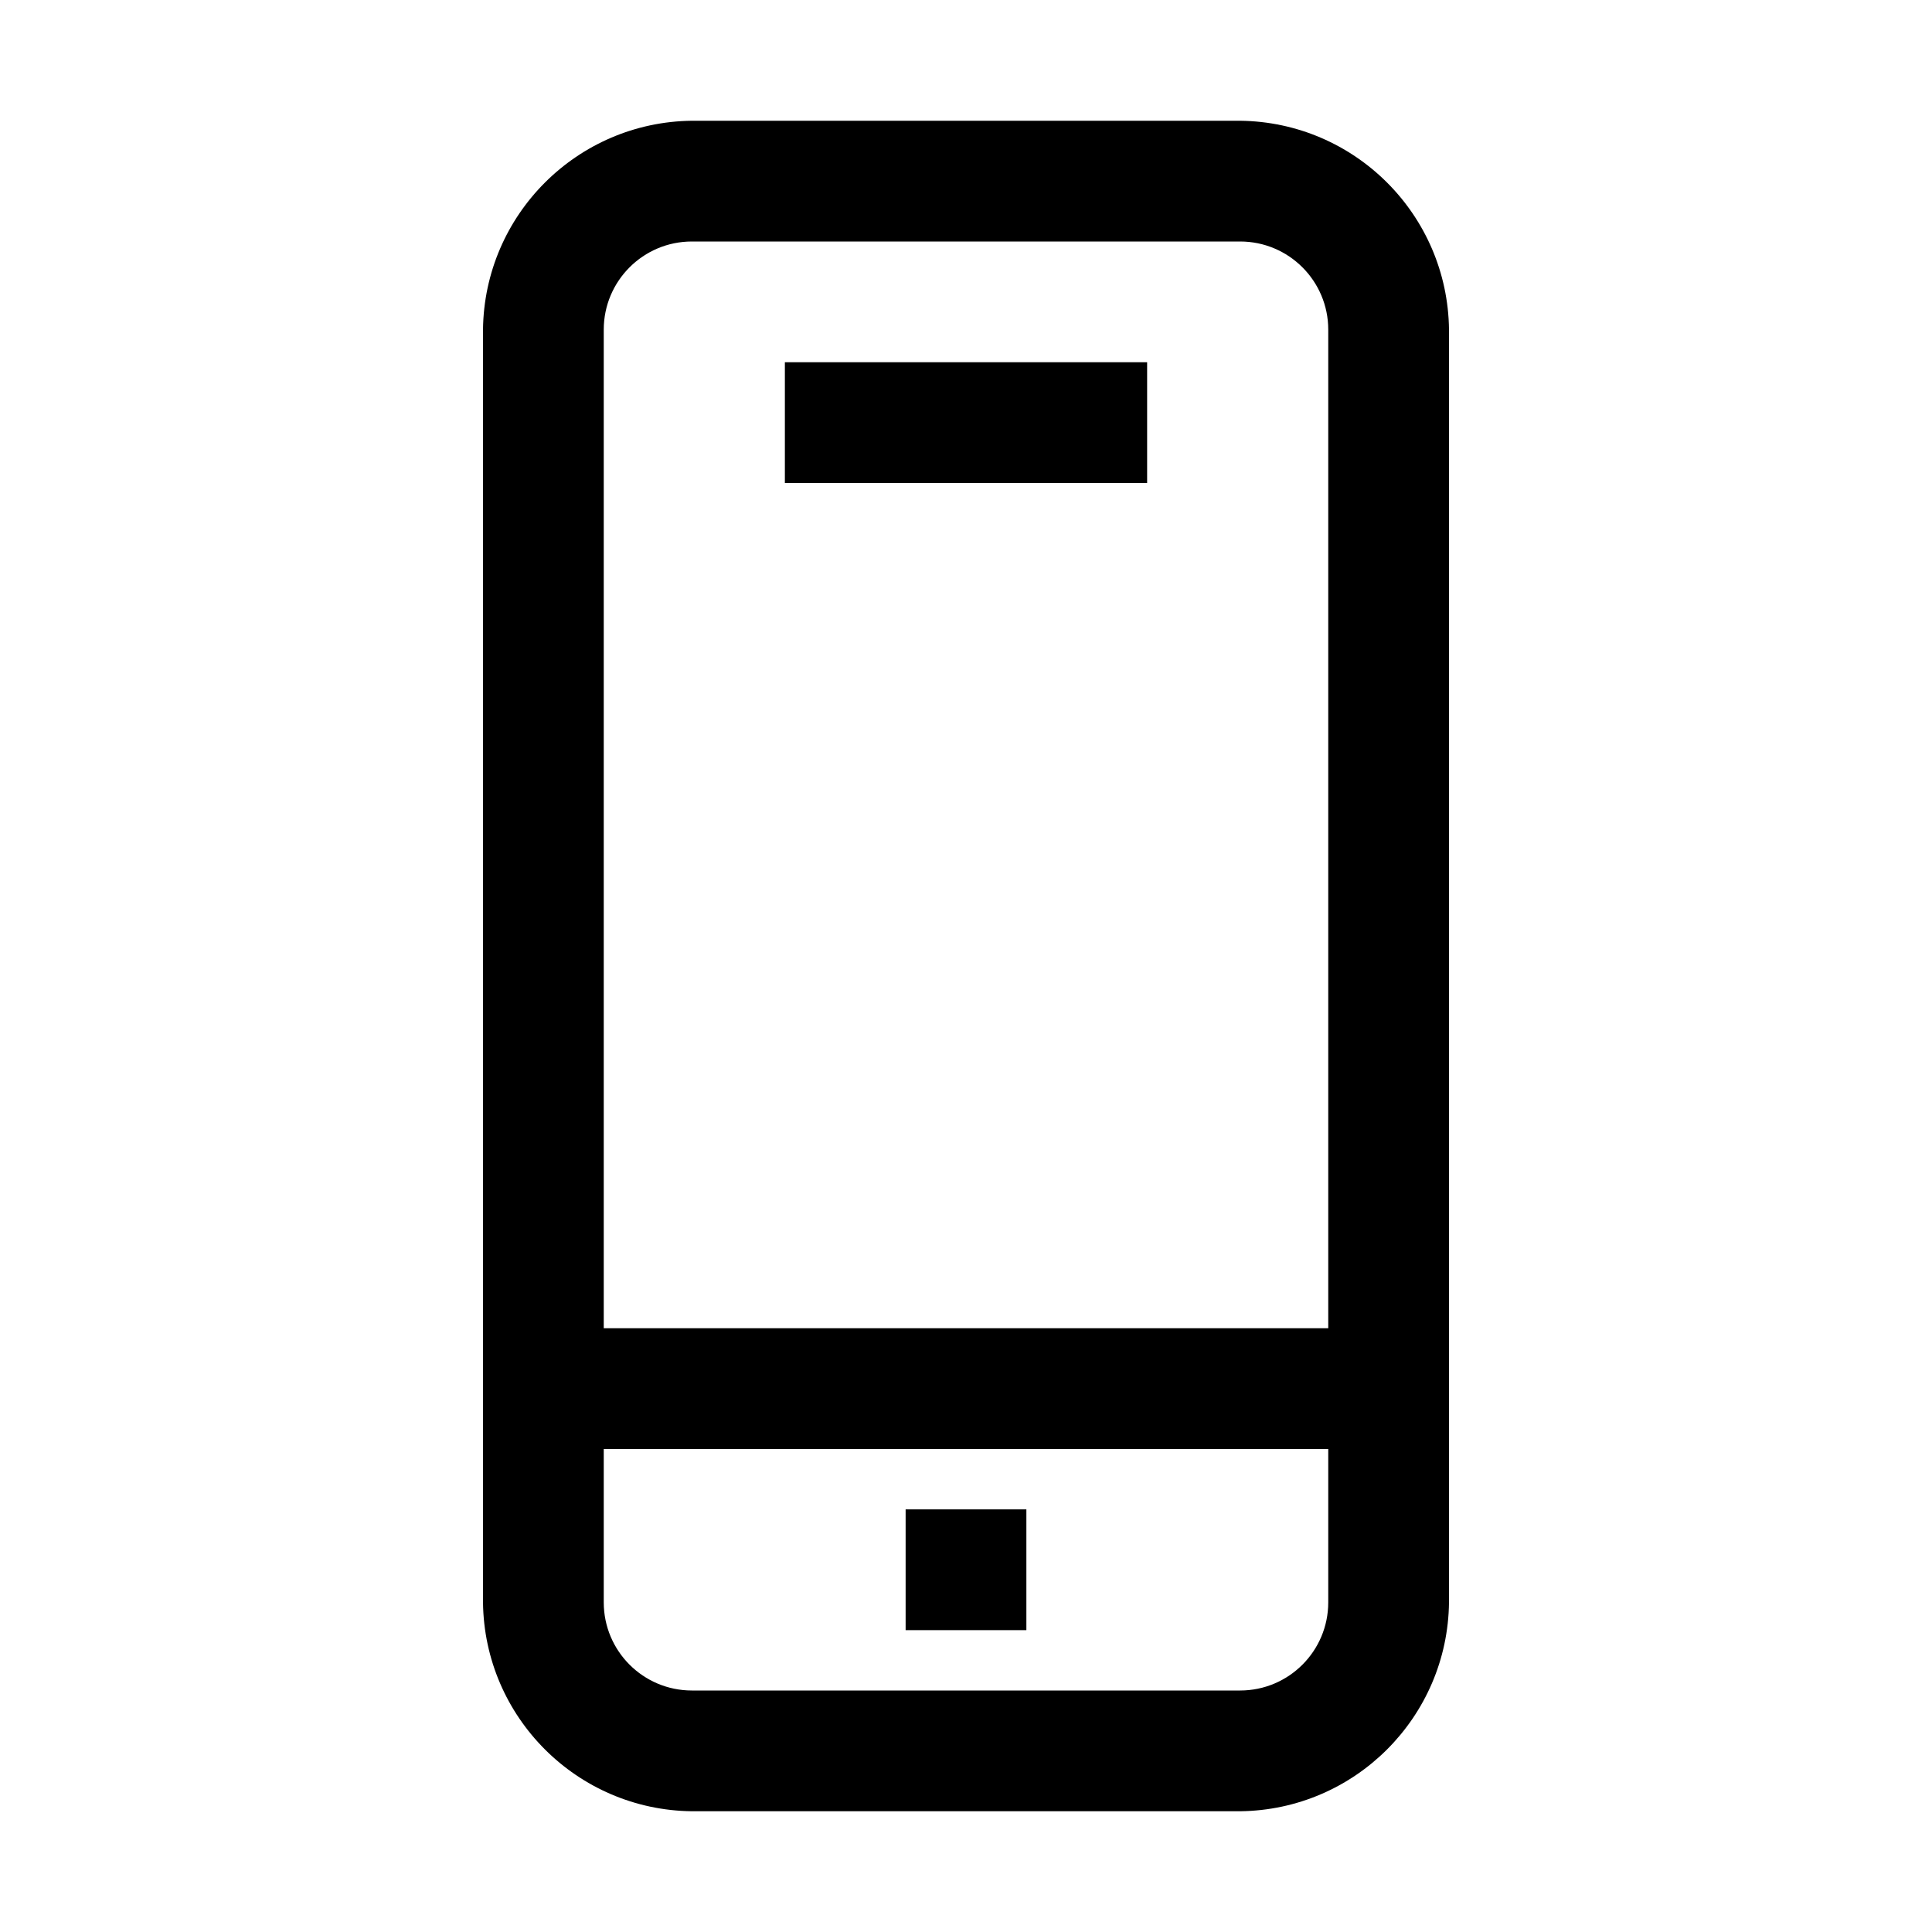
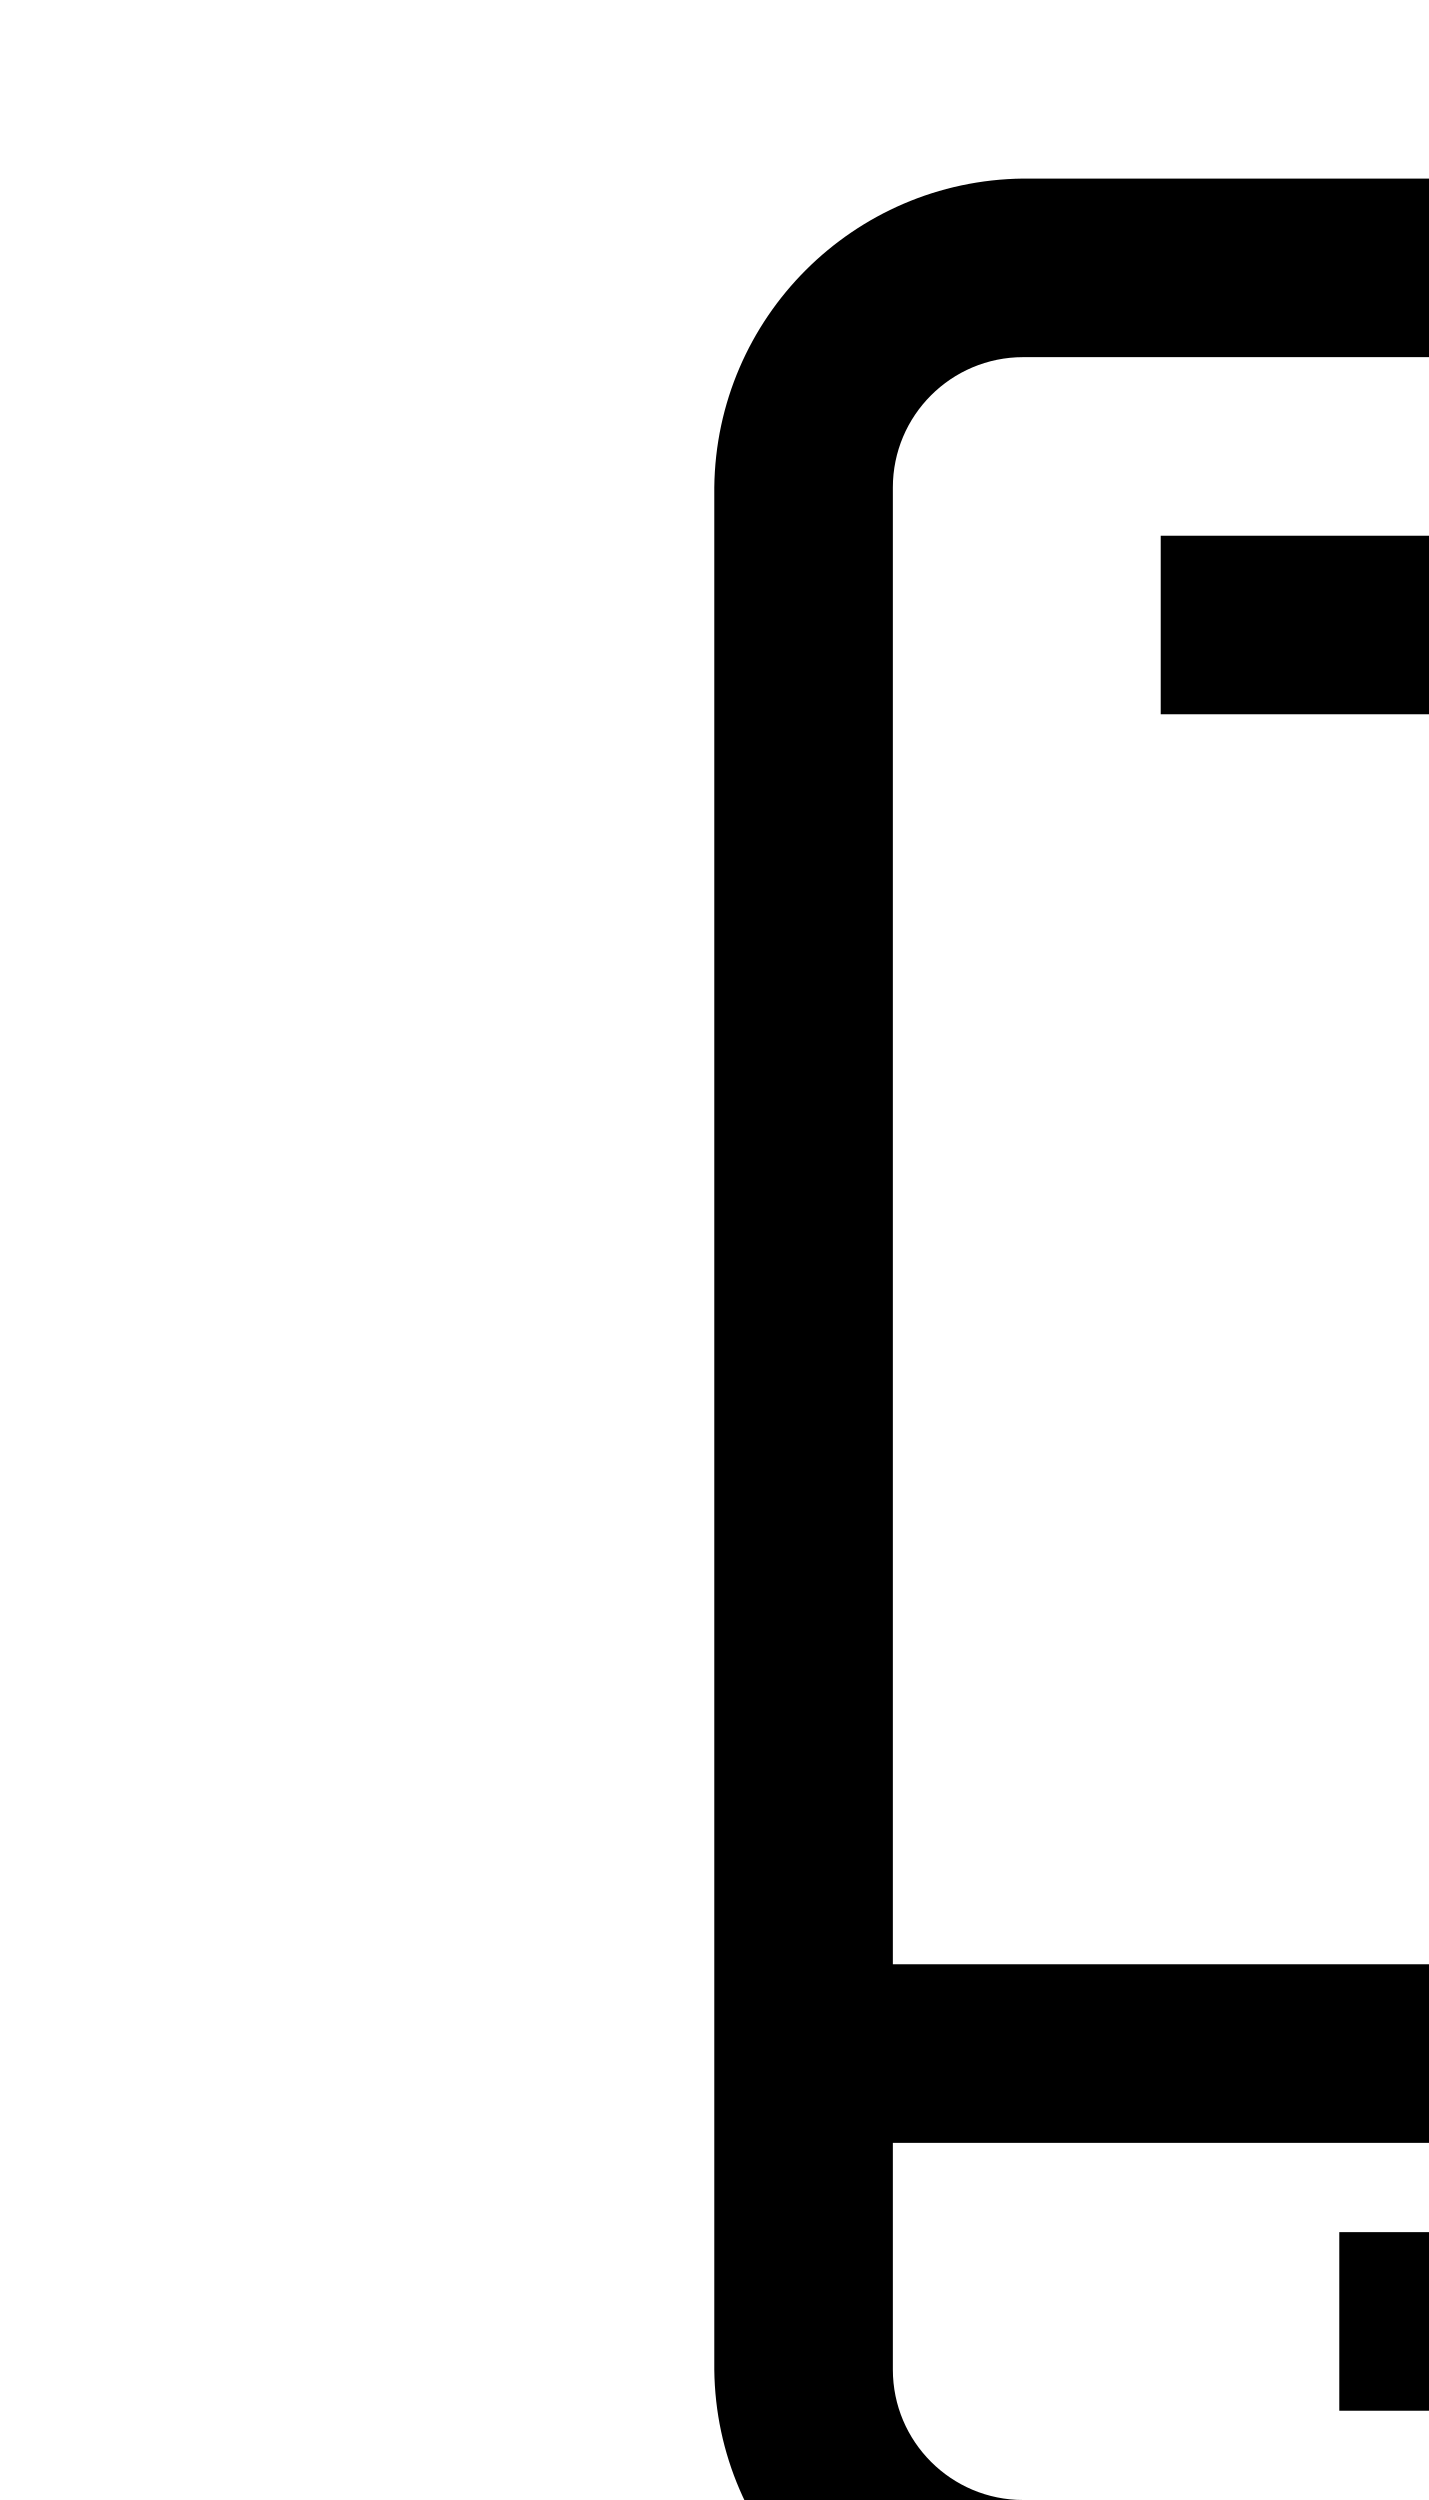
- <svg xmlns="http://www.w3.org/2000/svg" id="Layer_1" data-name="Layer 1" viewBox="0 0 16 16">
+ <svg xmlns="http://www.w3.org/2000/svg" viewbox="0 0 16 16" fill="#000000">
  <path id="phone" d="M10.27,1H5.73A1.75,1.75,0,0,0,4,2.73V13.27A1.75,1.75,0,0,0,5.73,15h4.54A1.75,1.75,0,0,0,12,13.27V2.73A1.75,1.75,0,0,0,10.27,1ZM11,13.27a.73.73,0,0,1-.73.73H5.73A.73.73,0,0,1,5,13.27V12h6ZM11,11H5V2.73A.73.73,0,0,1,5.73,2h4.54a.73.73,0,0,1,.73.73ZM8.5,12.5h-1v1h1ZM6.5,4h3V3h-3Z" />
</svg>
